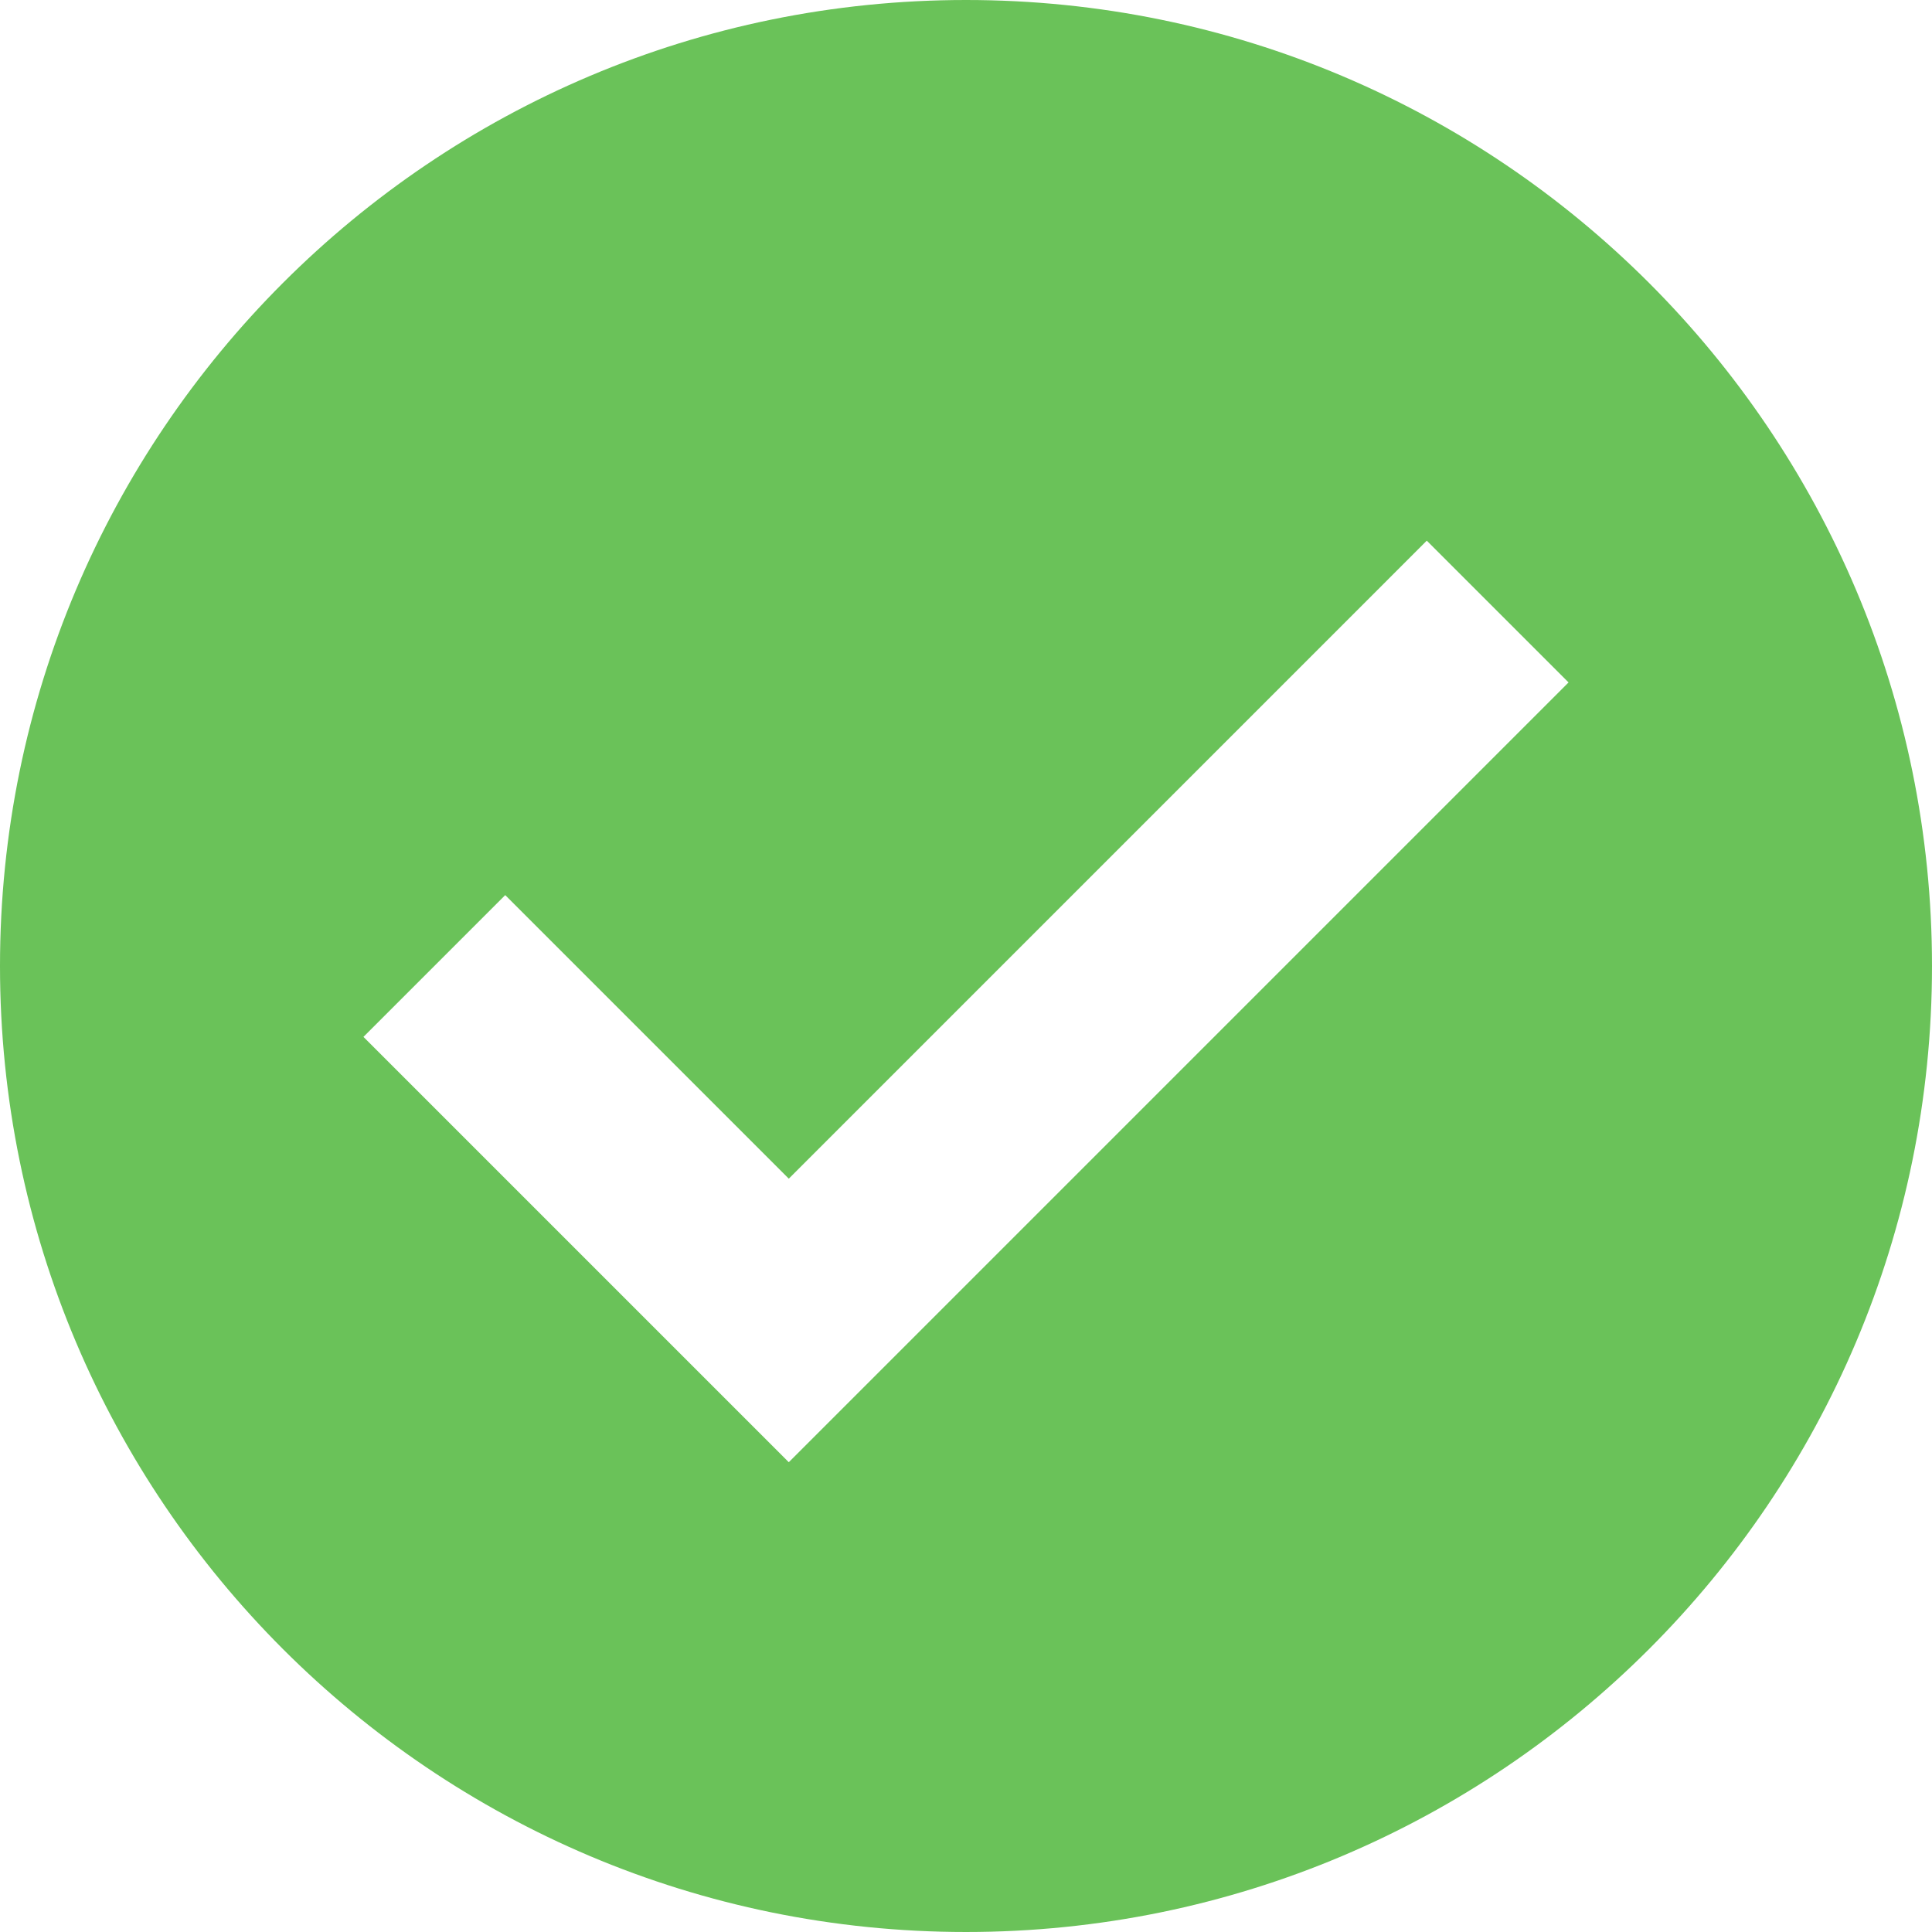
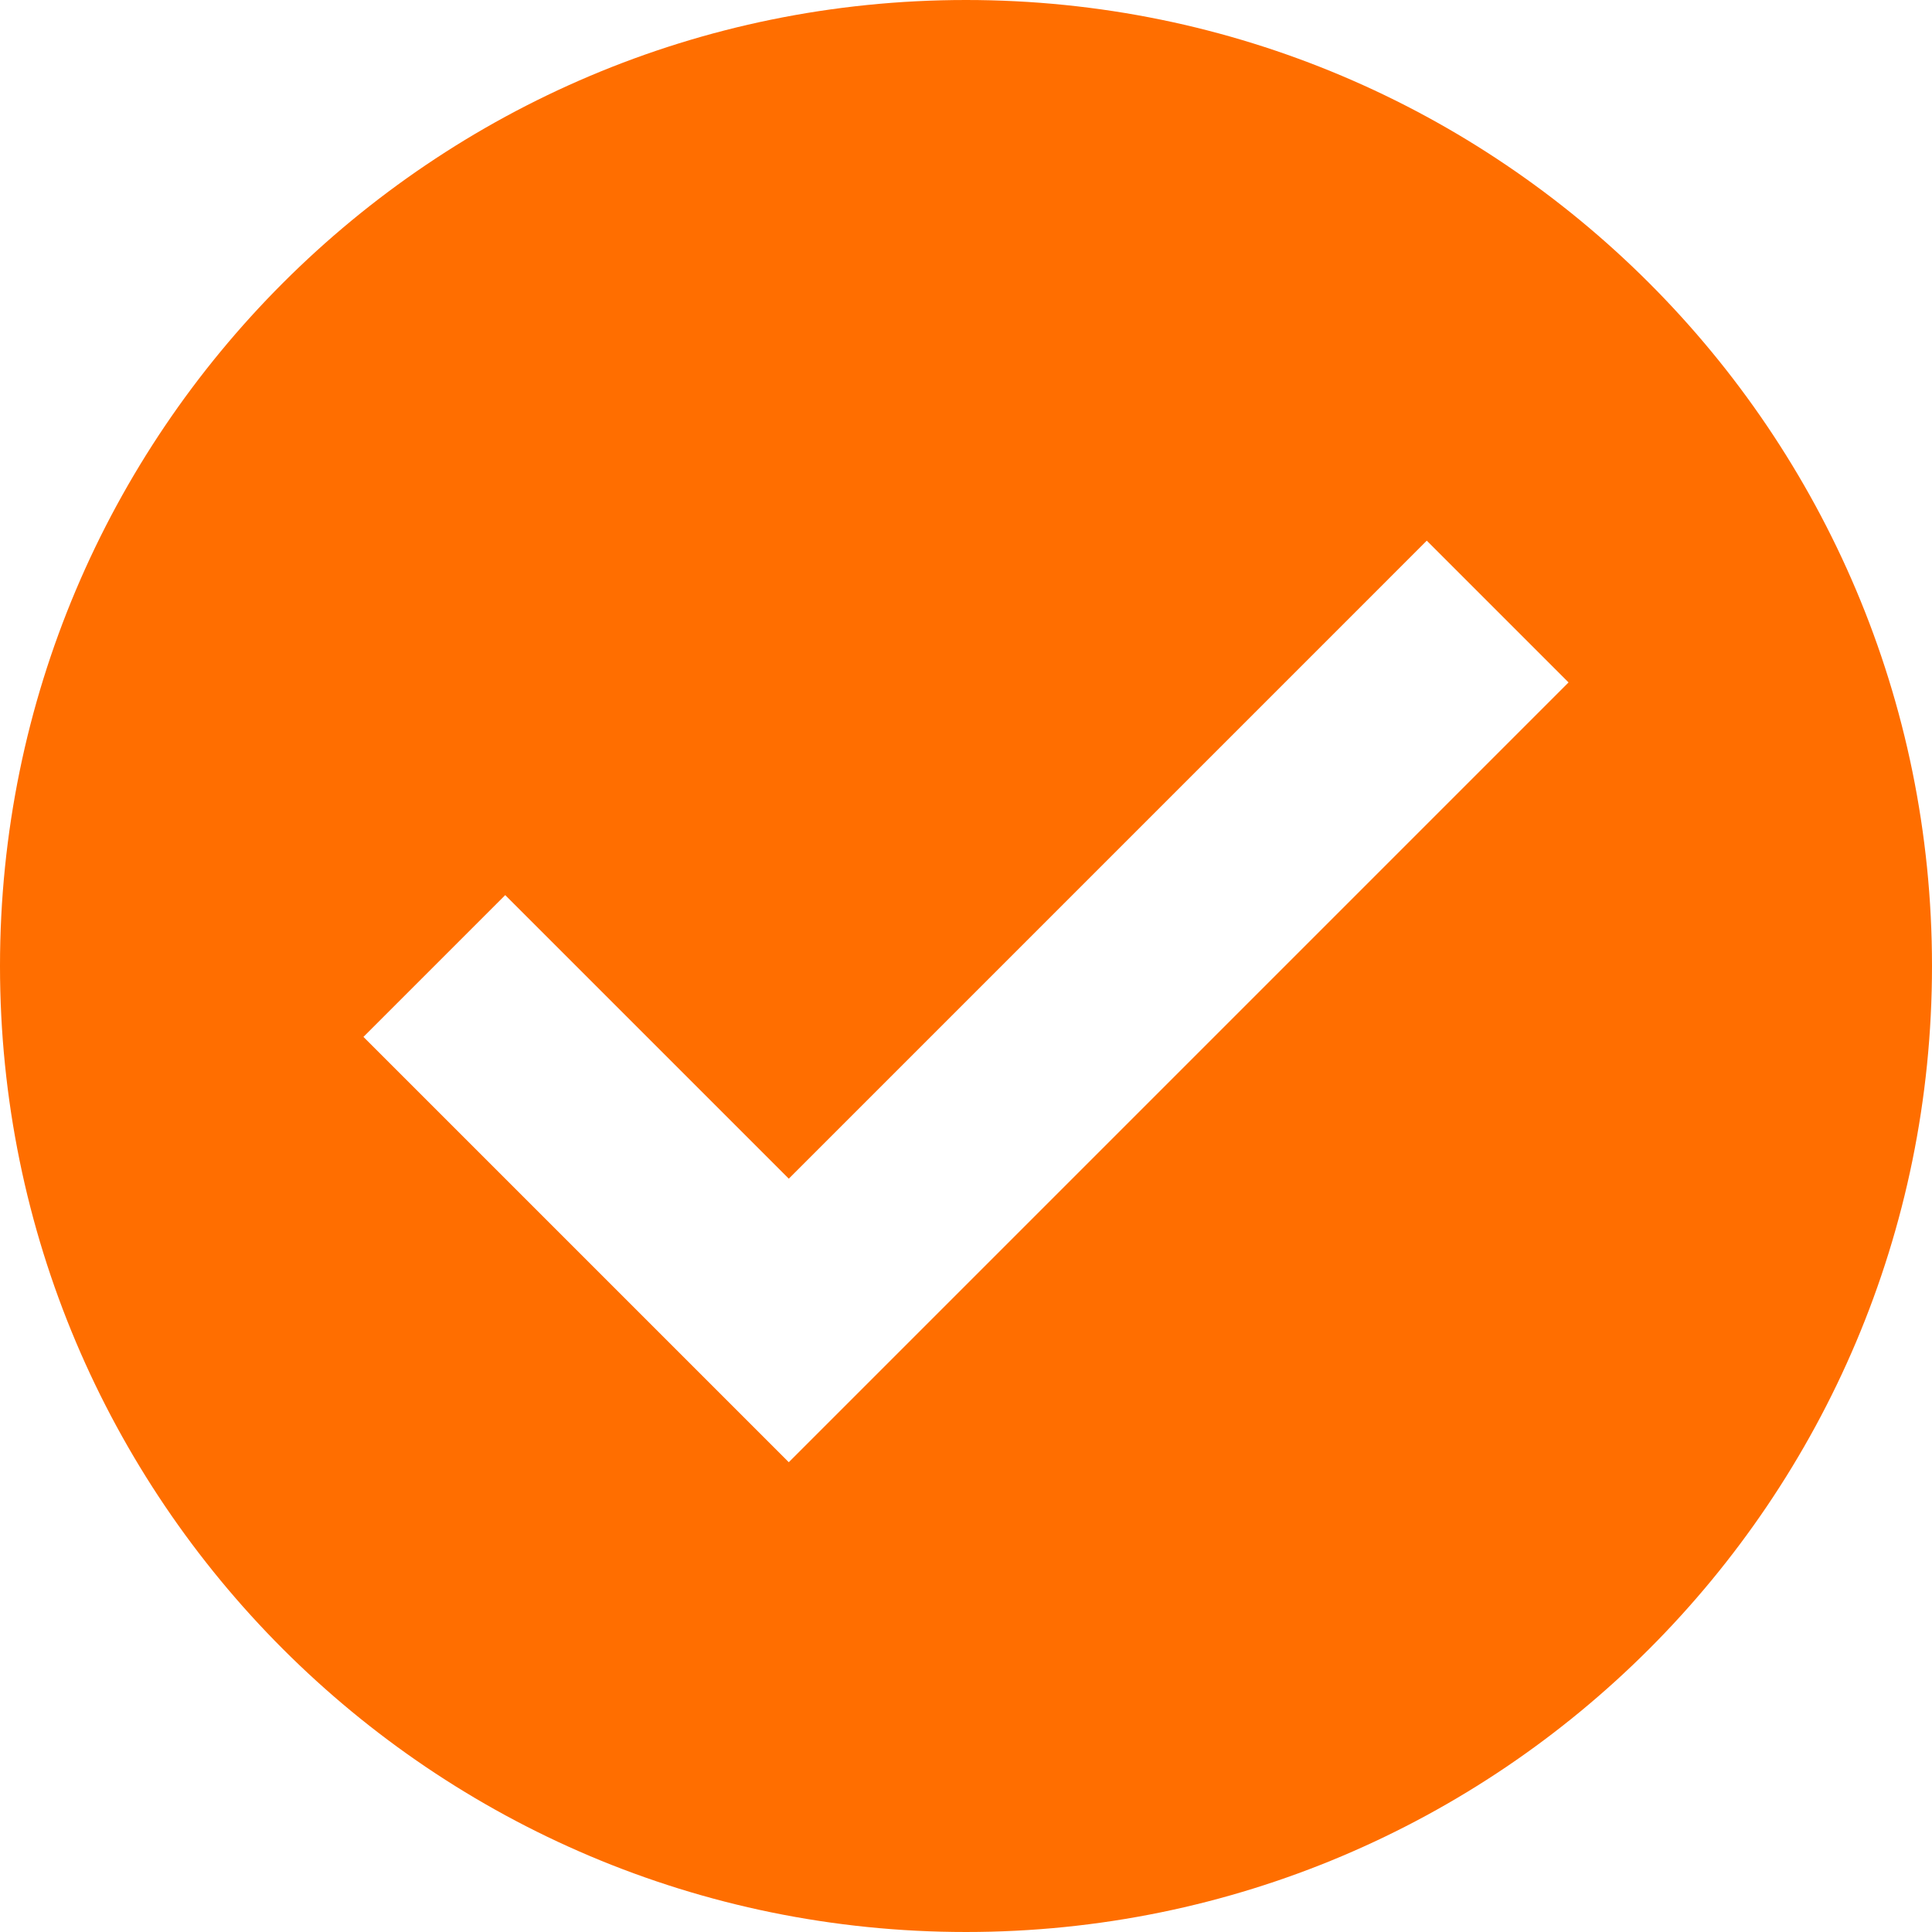
<svg xmlns="http://www.w3.org/2000/svg" version="1.1" id="Layer_1" x="0px" y="0px" viewBox="0 0 426.667 426.667" style="enable-background:new 0 0 426.667 426.667;" xml:space="preserve">
-   <path style="fill:#6AC259;" d="M213.333,0C95.518,0,0,95.514,0,213.333s95.518,213.333,213.333,213.333  c117.828,0,213.333-95.514,213.333-213.333S331.157,0,213.333,0z M174.199,322.918l-93.935-93.931l31.309-31.309l62.626,62.622  l140.894-140.898l31.309,31.309L174.199,322.918z" />
+   <path style="fill:#ff6e00;" d="M213.333,0C95.518,0,0,95.514,0,213.333s95.518,213.333,213.333,213.333  c117.828,0,213.333-95.514,213.333-213.333S331.157,0,213.333,0z M174.199,322.918l-93.935-93.931l31.309-31.309l62.626,62.622  l140.894-140.898l31.309,31.309L174.199,322.918z" />
  <g>
</g>
  <g>
</g>
  <g>
</g>
  <g>
</g>
  <g>
</g>
  <g>
</g>
  <g>
</g>
  <g>
</g>
  <g>
</g>
  <g>
</g>
  <g>
</g>
  <g>
</g>
  <g>
</g>
  <g>
</g>
  <g>
</g>
</svg>
